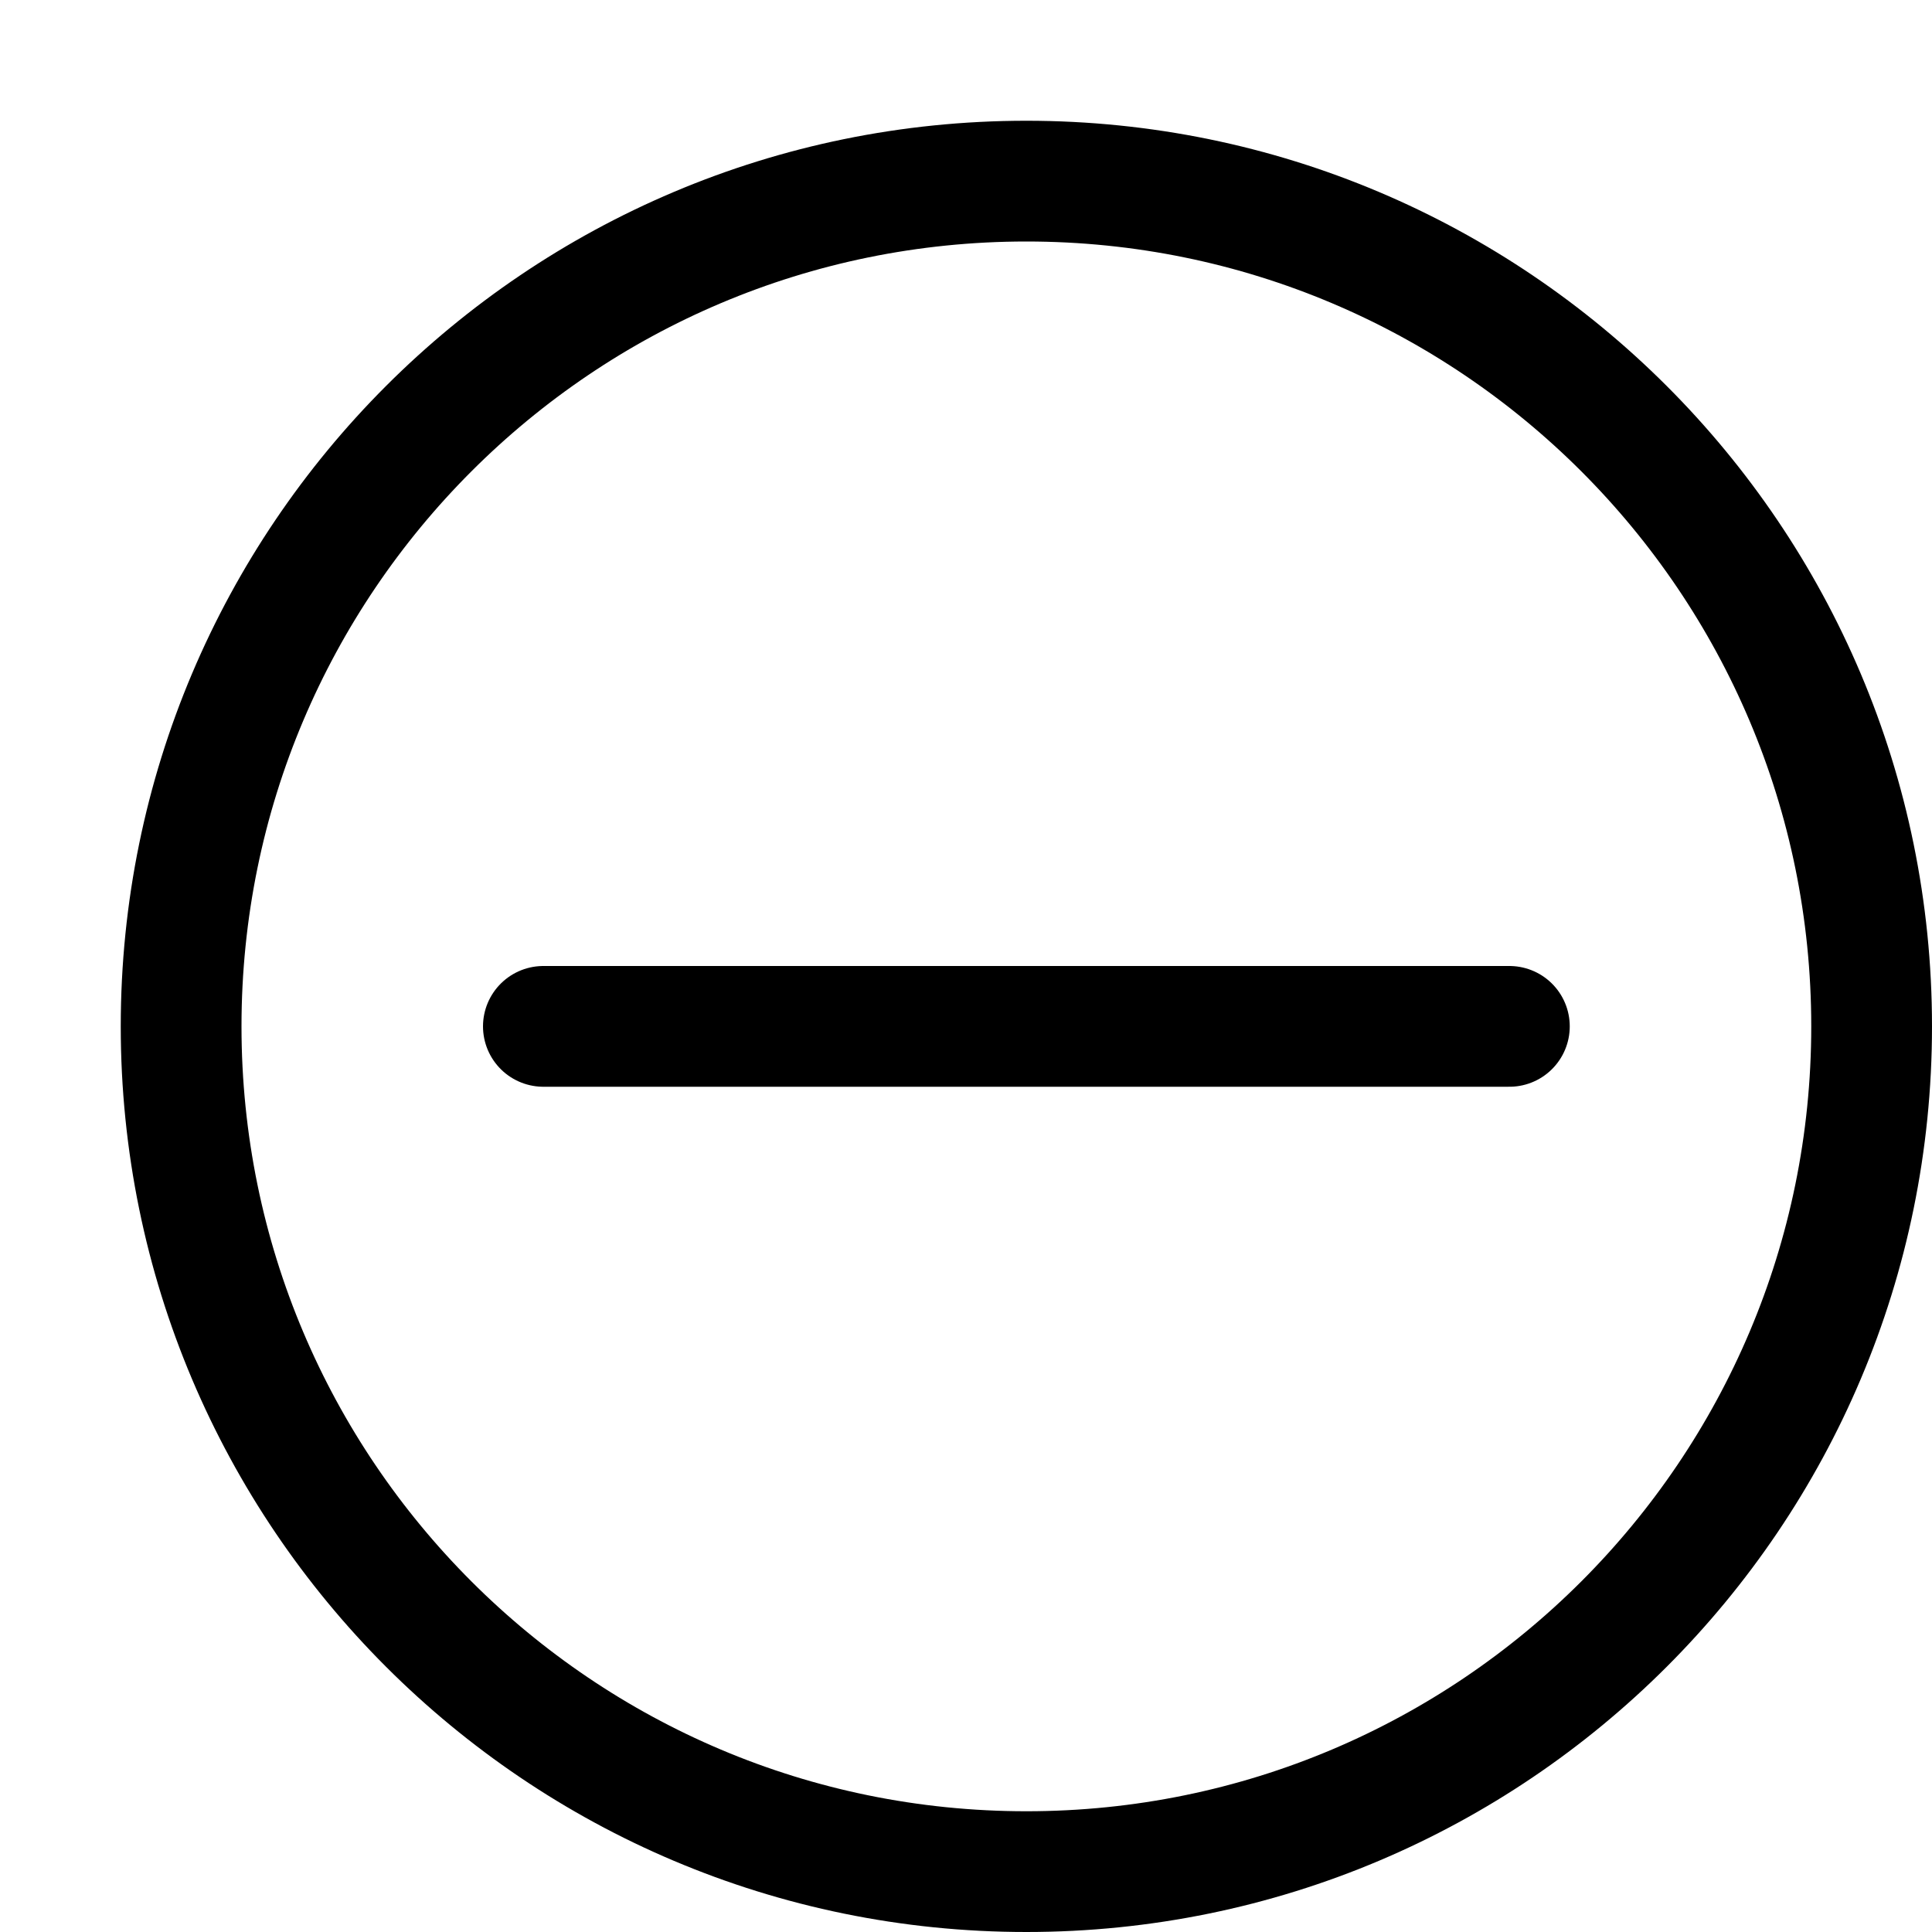
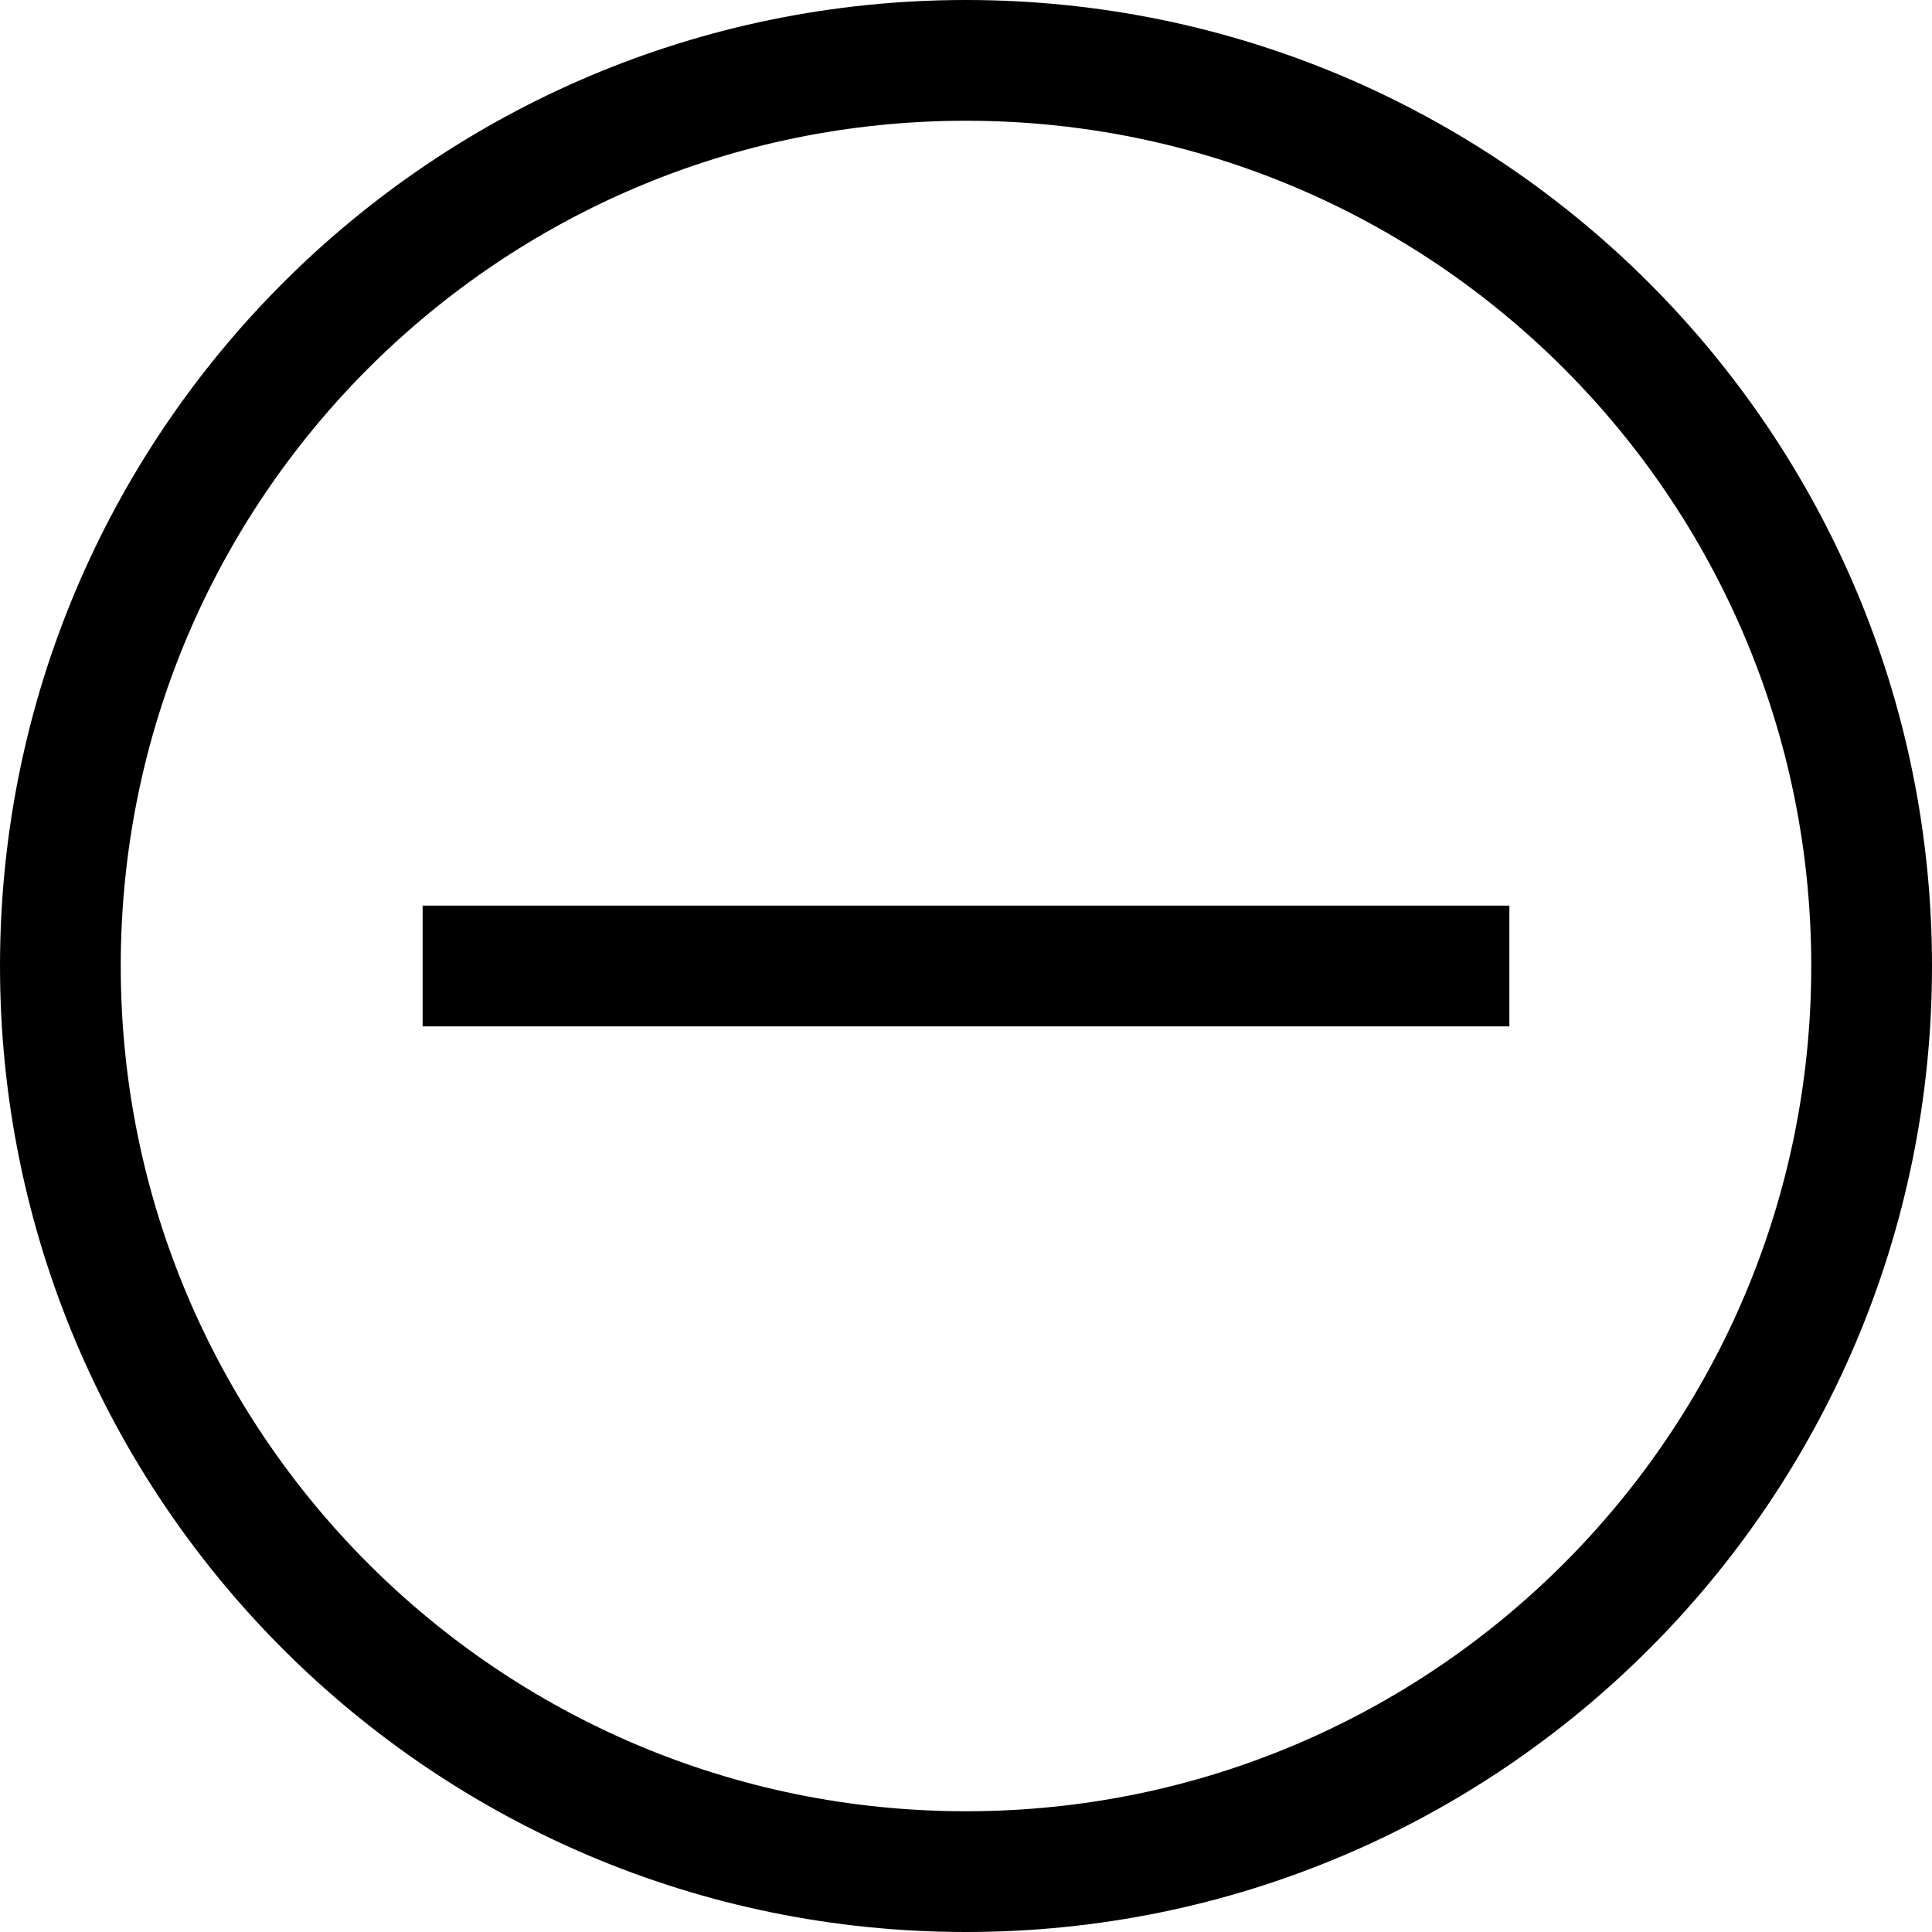
<svg xmlns="http://www.w3.org/2000/svg" width="16" height="16" fill="none" viewBox="0 0 16 16">
-   <path stroke="currentColor" fill="none" stroke-linecap="round" stroke-linejoin="round" d="M8.5 15.5a7 7 0 1 0 0-14 7 7 0 0 0 0 14ZM4.5 8.5h8" />
+   <path stroke="currentColor" stroke-linecap="square" stroke-linejoin="round" d="M4 8h8m3.5 0a7.5 7.5 0 1 1-15 0 7.5 7.5 0 0 1 15 0Z" />
</svg>
